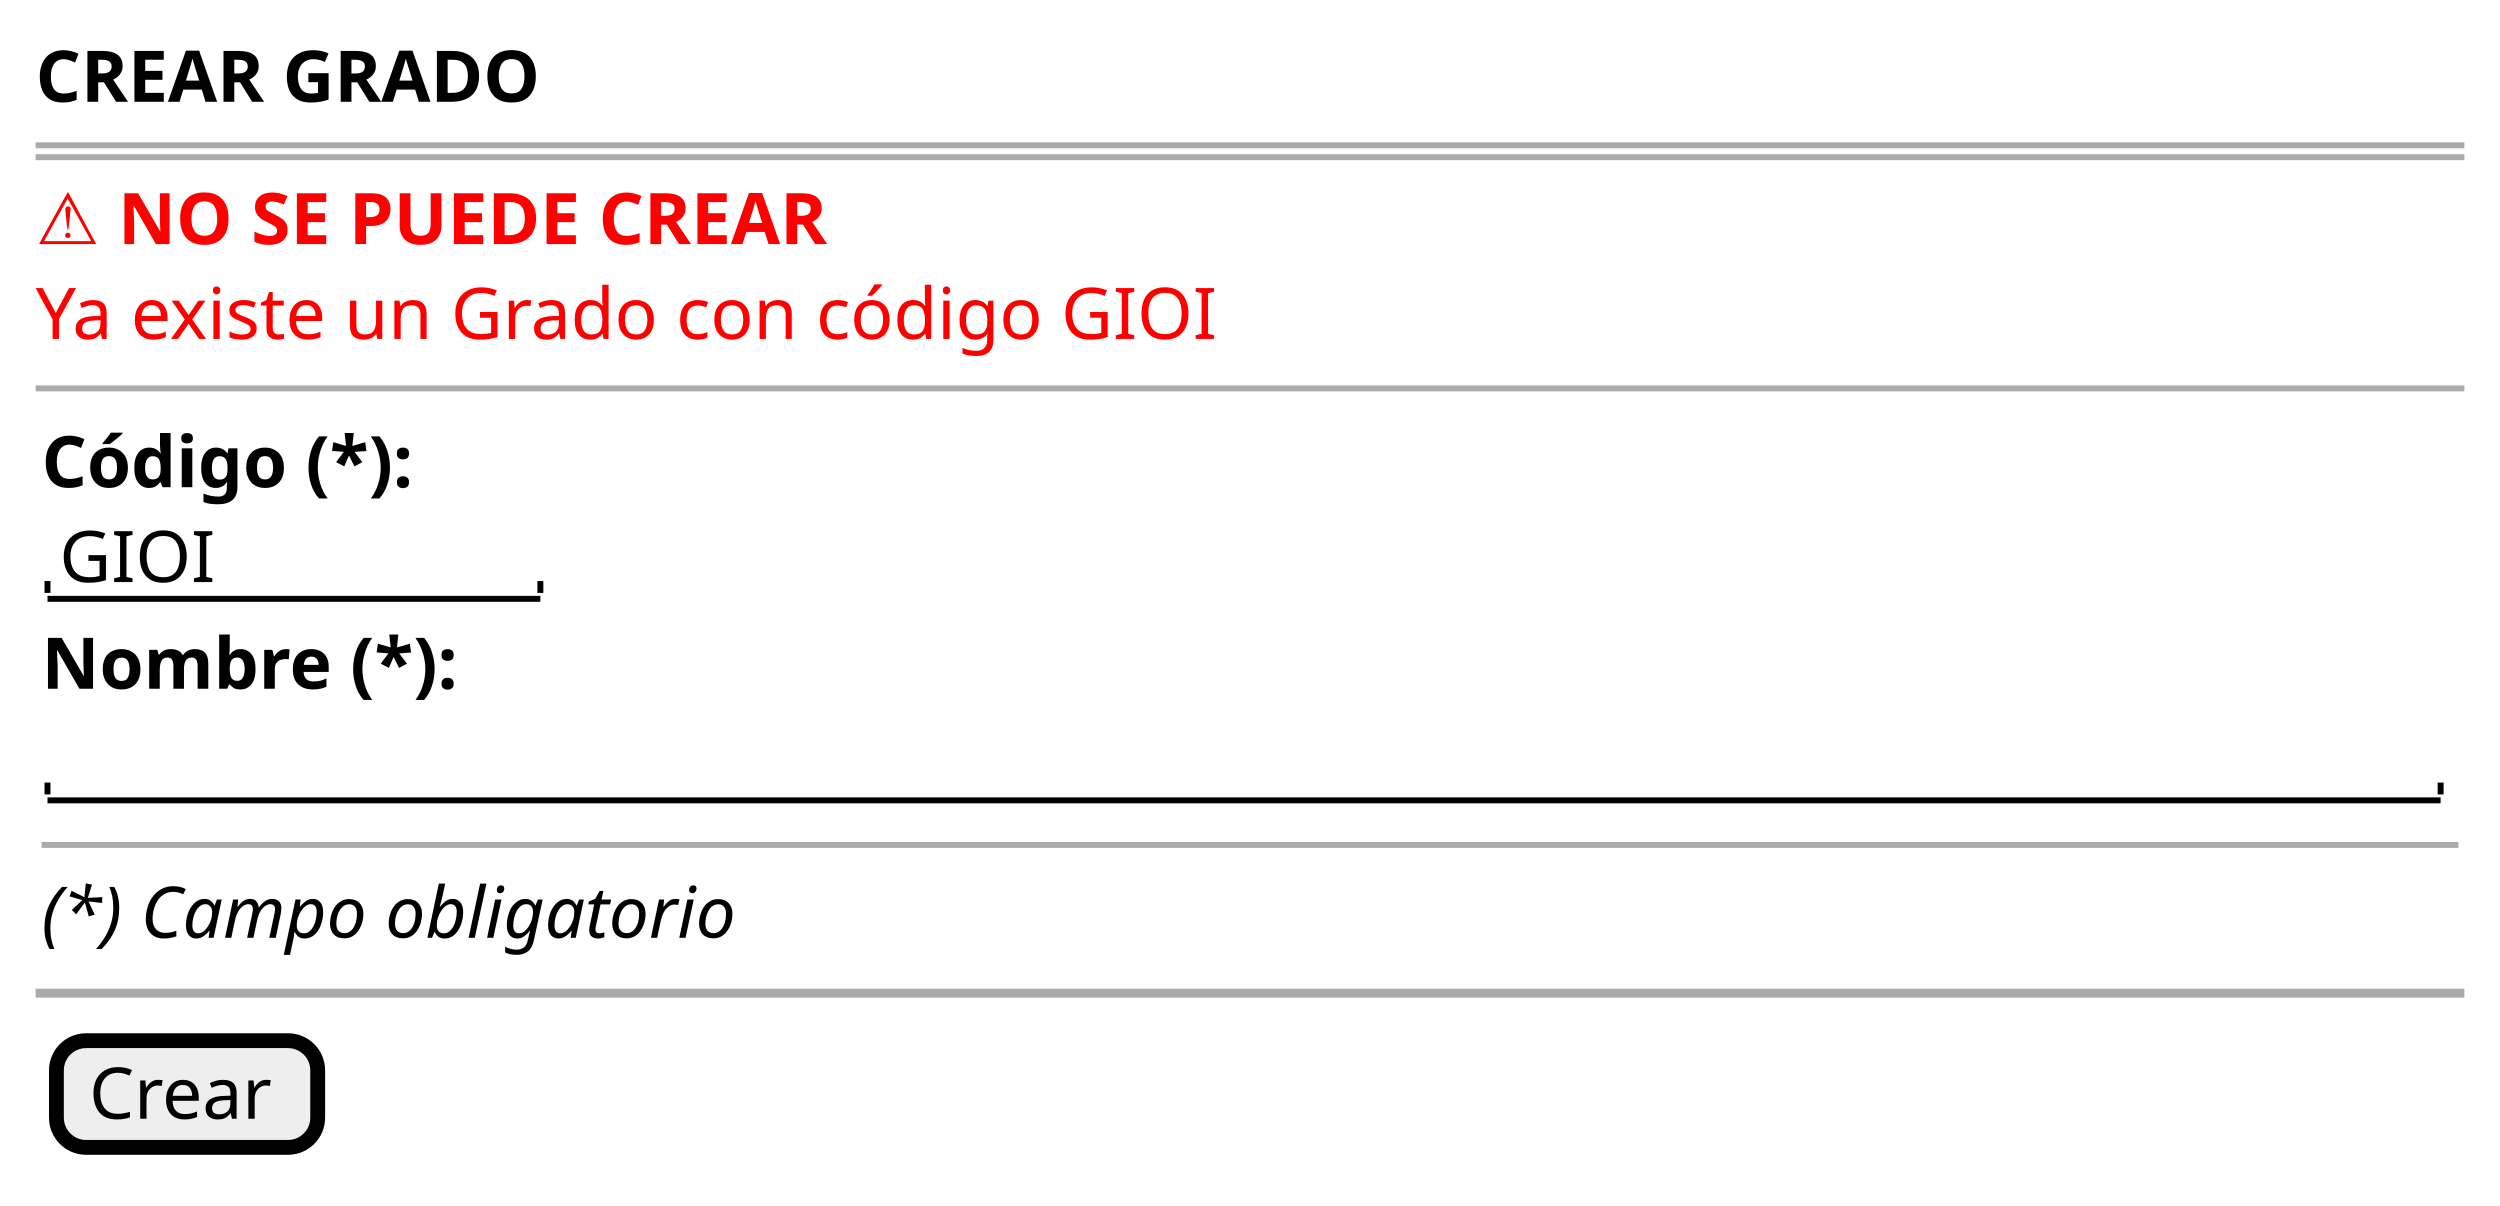
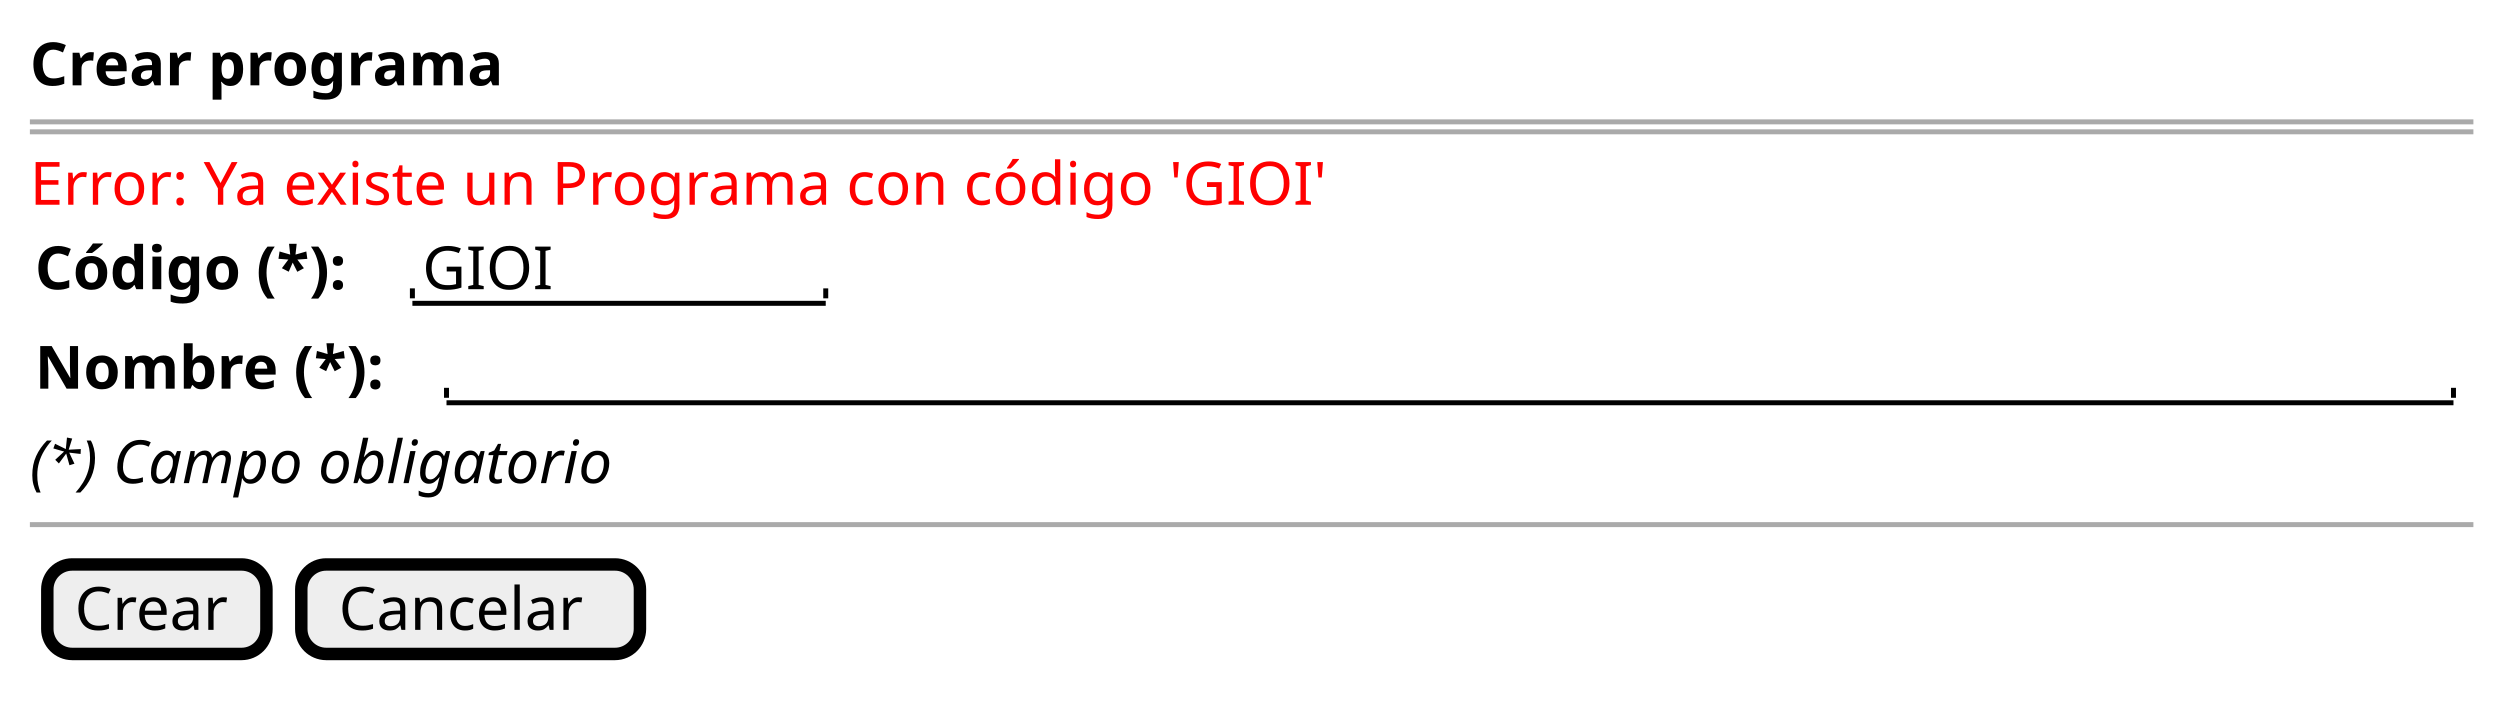
- <svg xmlns="http://www.w3.org/2000/svg" version="1.1" data-diagram-type="SALT" style="width:421px;height:203px;background:#FFFFFF;" width="421px" height="203px" viewBox="0 0 421 203" zoomAndPan="magnify" preserveAspectRatio="none" contentStyleType="text/css">
+ <svg xmlns="http://www.w3.org/2000/svg" version="1.1" data-diagram-type="SALT" style="width:502px;height:141px;background:#FFFFFF;" width="502px" height="141px" viewBox="0 0 502 141" zoomAndPan="magnify" preserveAspectRatio="none" contentStyleType="text/css">
  <defs />
  <g font-family="sans-serif" lengthAdjust="spacing">
-     <text x="6" y="17.139" fill="#000" font-size="12" textLength="97.488" font-weight="700">CREAR GRADO</text>
-     <line x1="6" y1="24.469" x2="415" y2="24.469" style="stroke:#AAA;stroke-width:1;" />
-     <line x1="6" y1="26.469" x2="415" y2="26.469" style="stroke:#AAA;stroke-width:1;" />
-     <text x="6" y="41.107" fill="#F00" font-size="12" textLength="154.219" font-weight="700">⚠ NO SE PUEDE CREAR</text>
-     <text x="6" y="57.076" fill="#F00" font-size="12" textLength="212.701">Ya existe un Grado con código GIOI</text>
-     <line x1="6" y1="65.406" x2="415" y2="65.406" style="stroke:#AAA;stroke-width:1;" />
-     <text x="7" y="82.045" fill="#000" font-size="12" textLength="72.809" font-weight="700">Código (*):</text>
-     <text x="10" y="98.014" fill="#000" font-size="12" textLength="25.822">GIOI</text>
-     <line x1="8" y1="100.844" x2="91" y2="100.844" style="stroke:#000;stroke-width:1;" />
-     <line x1="8" y1="97.844" x2="8" y2="99.844" style="stroke:#000;stroke-width:1;" />
-     <line x1="91" y1="97.844" x2="91" y2="99.844" style="stroke:#000;stroke-width:1;" />
-     <text x="7" y="115.982" fill="#000" font-size="12" textLength="79.658" font-weight="700">Nombre (*):</text>
-     <text x="10" y="131.951" fill="#000" font-size="12"> </text>
-     <line x1="8" y1="134.781" x2="411" y2="134.781" style="stroke:#000;stroke-width:1;" />
-     <line x1="8" y1="131.781" x2="8" y2="133.781" style="stroke:#000;stroke-width:1;" />
-     <line x1="411" y1="131.781" x2="411" y2="133.781" style="stroke:#000;stroke-width:1;" />
-     <line x1="7" y1="142.281" x2="414" y2="142.281" style="stroke:#AAA;stroke-width:1;" />
-     <text x="7" y="157.92" fill="#000" font-size="12" textLength="129.627" font-style="italic">(*) Campo obligatorio</text>
-     <line x1="6" y1="167.25" x2="415" y2="167.25" style="stroke:#AAA;stroke-width:1.5;" />
-     <rect x="9.5" y="175.25" width="44" height="17.969" fill="#EEE" style="stroke:#000;stroke-width:2.5;" rx="5" ry="5" />
-     <text x="15.009" y="188.389" fill="#000" font-size="12" textLength="32.982">Crear</text>
+     <text x="6" y="17.139" fill="#000" font-size="12" textLength="107.016" font-weight="700">Crear programa</text>
+     <line x1="6" y1="24.469" x2="496.658" y2="24.469" style="stroke:#AAA;stroke-width:1;" />
+     <line x1="6" y1="26.469" x2="496.658" y2="26.469" style="stroke:#AAA;stroke-width:1;" />
+     <text x="6" y="41.107" fill="#F00" font-size="12" textLength="278.795">Error: Ya existe un Programa con código 'GIOI'</text>
+     <text x="7" y="58.076" fill="#000" font-size="12" textLength="72.809" font-weight="700">Código (*):</text>
+     <text x="84.809" y="58.076" fill="#000" font-size="12" textLength="25.822">GIOI</text>
+     <line x1="82.809" y1="60.906" x2="165.809" y2="60.906" style="stroke:#000;stroke-width:1;" />
+     <line x1="82.809" y1="57.906" x2="82.809" y2="59.906" style="stroke:#000;stroke-width:1;" />
+     <line x1="165.809" y1="57.906" x2="165.809" y2="59.906" style="stroke:#000;stroke-width:1;" />
+     <text x="7" y="78.045" fill="#000" font-size="12" textLength="79.658" font-weight="700">Nombre (*):</text>
+     <text x="91.658" y="78.045" fill="#000" font-size="12"> </text>
+     <line x1="89.658" y1="80.875" x2="492.658" y2="80.875" style="stroke:#000;stroke-width:1;" />
+     <line x1="89.658" y1="77.875" x2="89.658" y2="79.875" style="stroke:#000;stroke-width:1;" />
+     <line x1="492.658" y1="77.875" x2="492.658" y2="79.875" style="stroke:#000;stroke-width:1;" />
+     <text x="6" y="97.014" fill="#000" font-size="12" textLength="129.627" font-style="italic">(*) Campo obligatorio</text>
+     <line x1="6" y1="105.344" x2="496.658" y2="105.344" style="stroke:#AAA;stroke-width:1;" />
+     <rect x="9.5" y="113.344" width="44" height="17.969" fill="#EEE" style="stroke:#000;stroke-width:2.5;" rx="5" ry="5" />
+     <text x="15.009" y="126.482" fill="#000" font-size="12" textLength="32.982">Crear</text>
+     <rect x="60.5" y="113.344" width="68" height="17.969" fill="#EEE" style="stroke:#000;stroke-width:2.5;" rx="5" ry="5" />
+     <text x="68.03" y="126.482" fill="#000" font-size="12" textLength="52.939">Cancelar</text>
  </g>
</svg>
